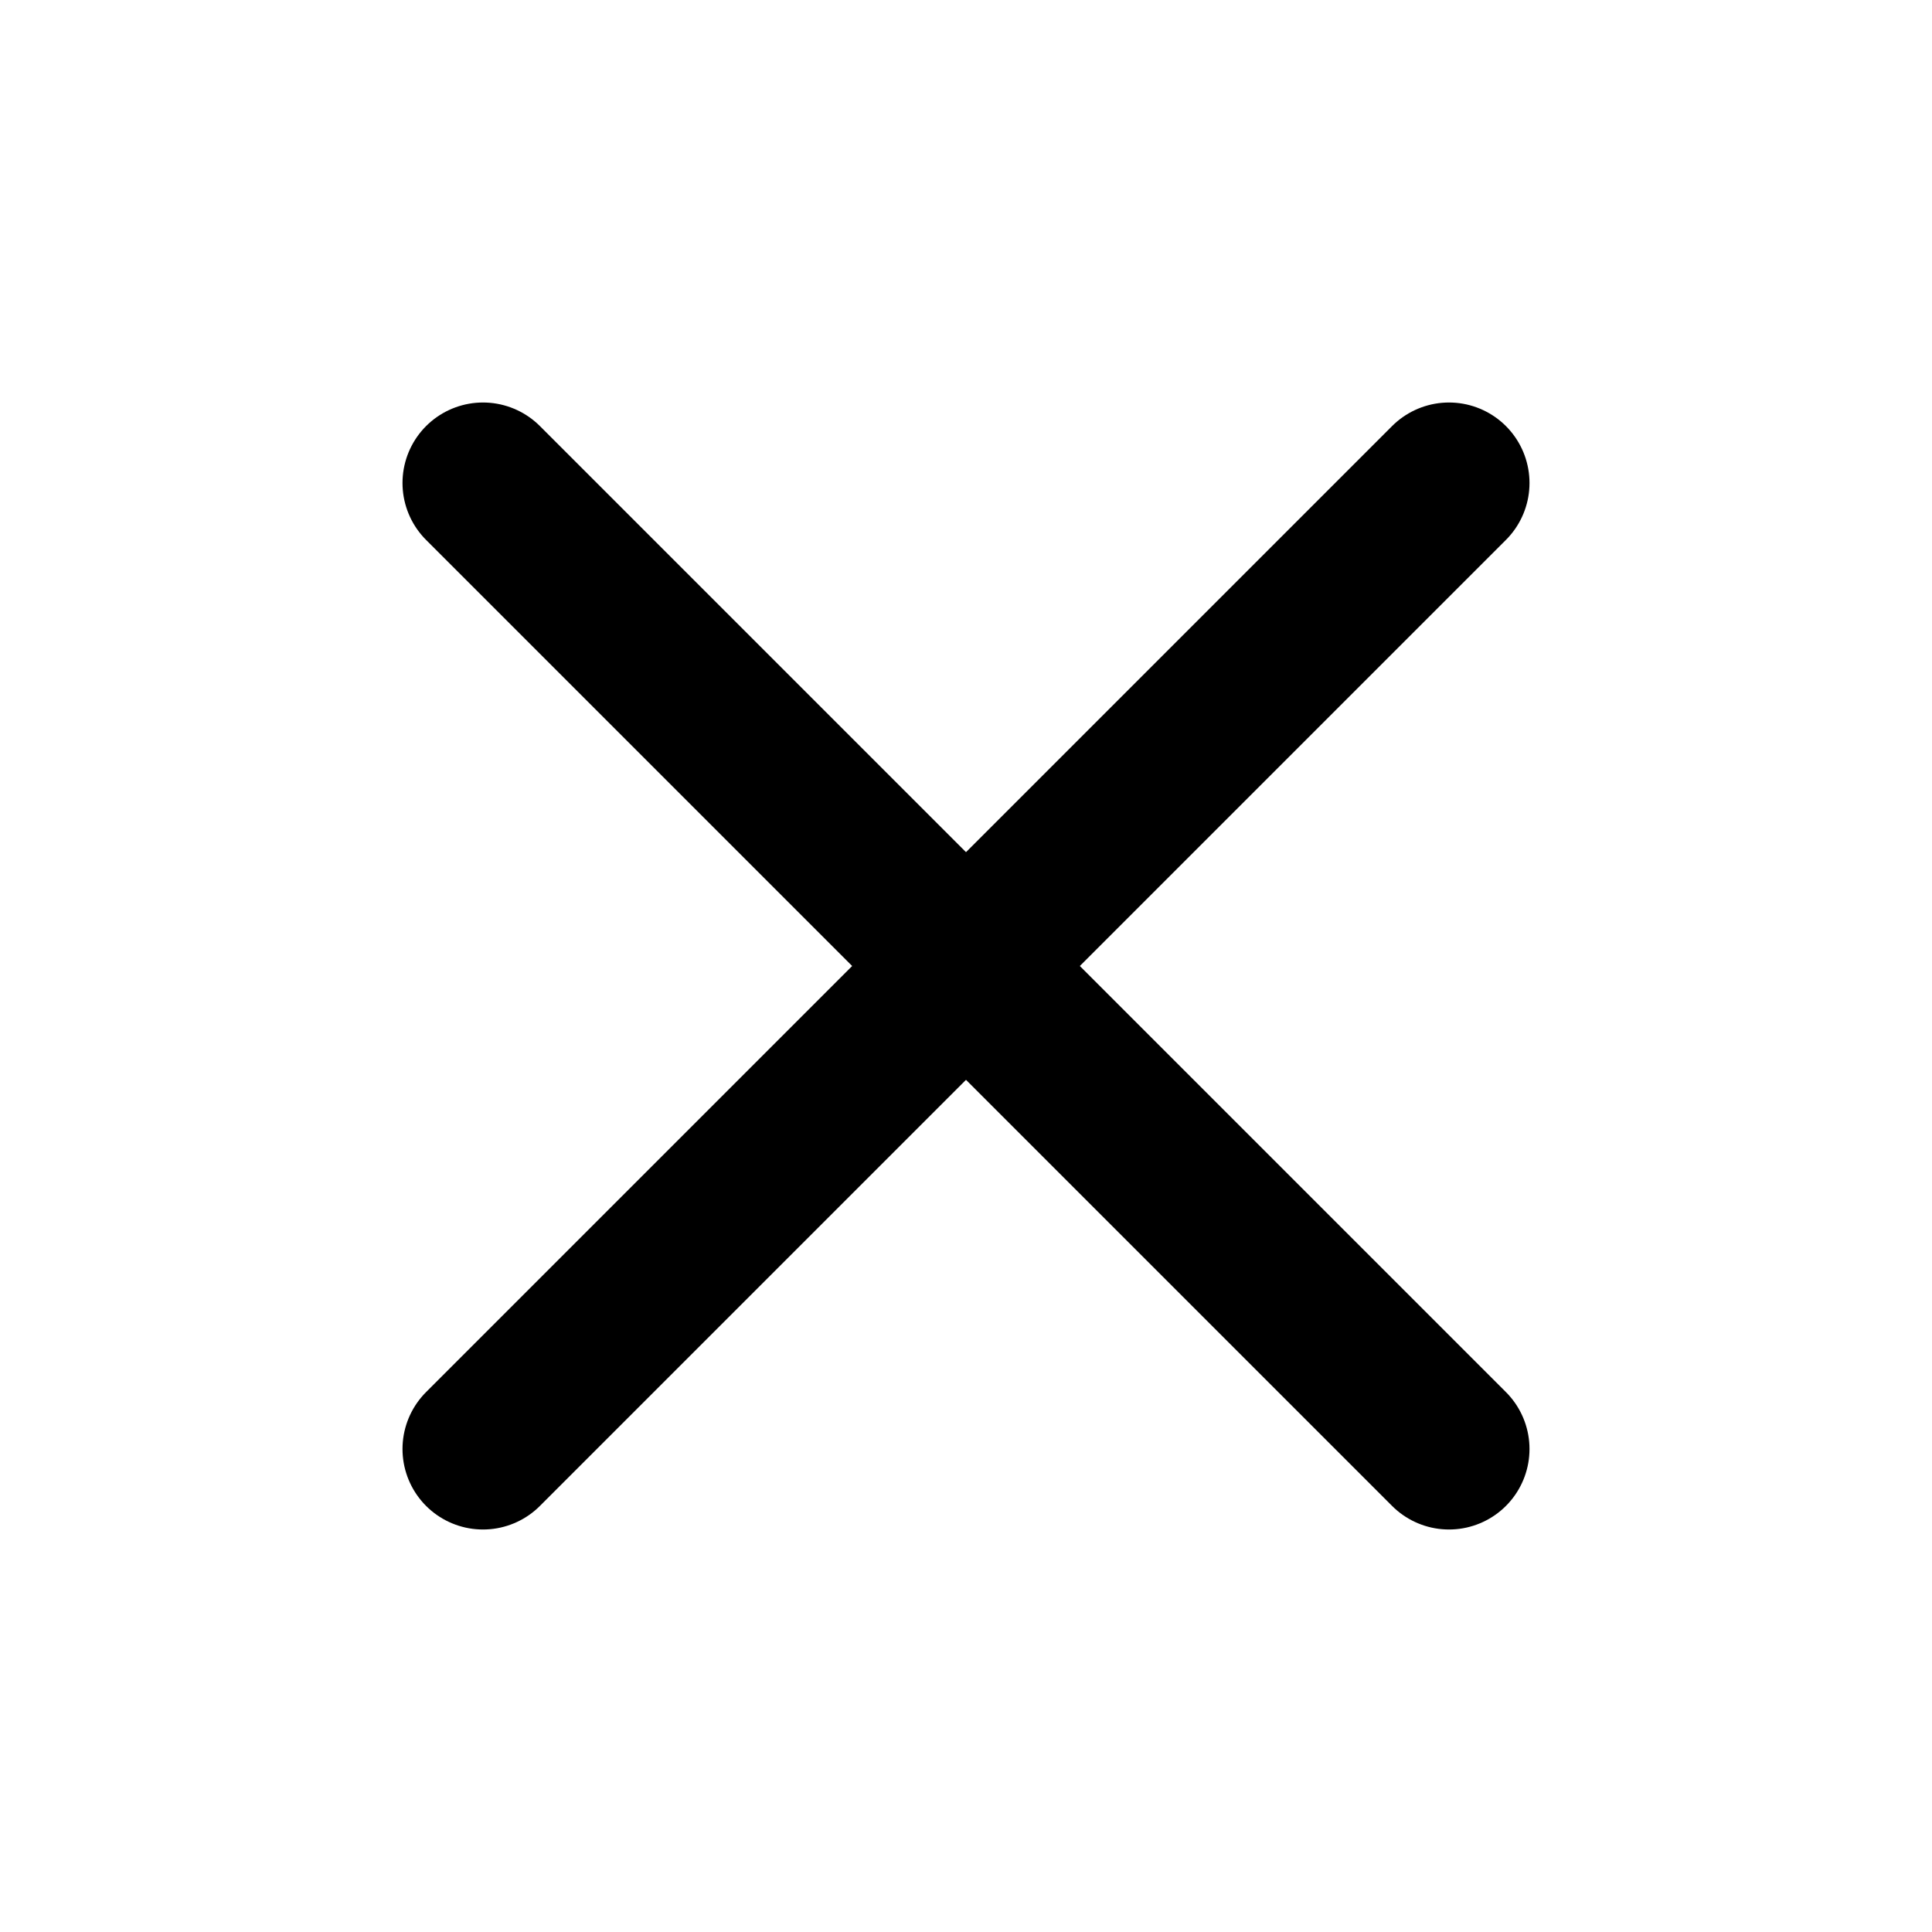
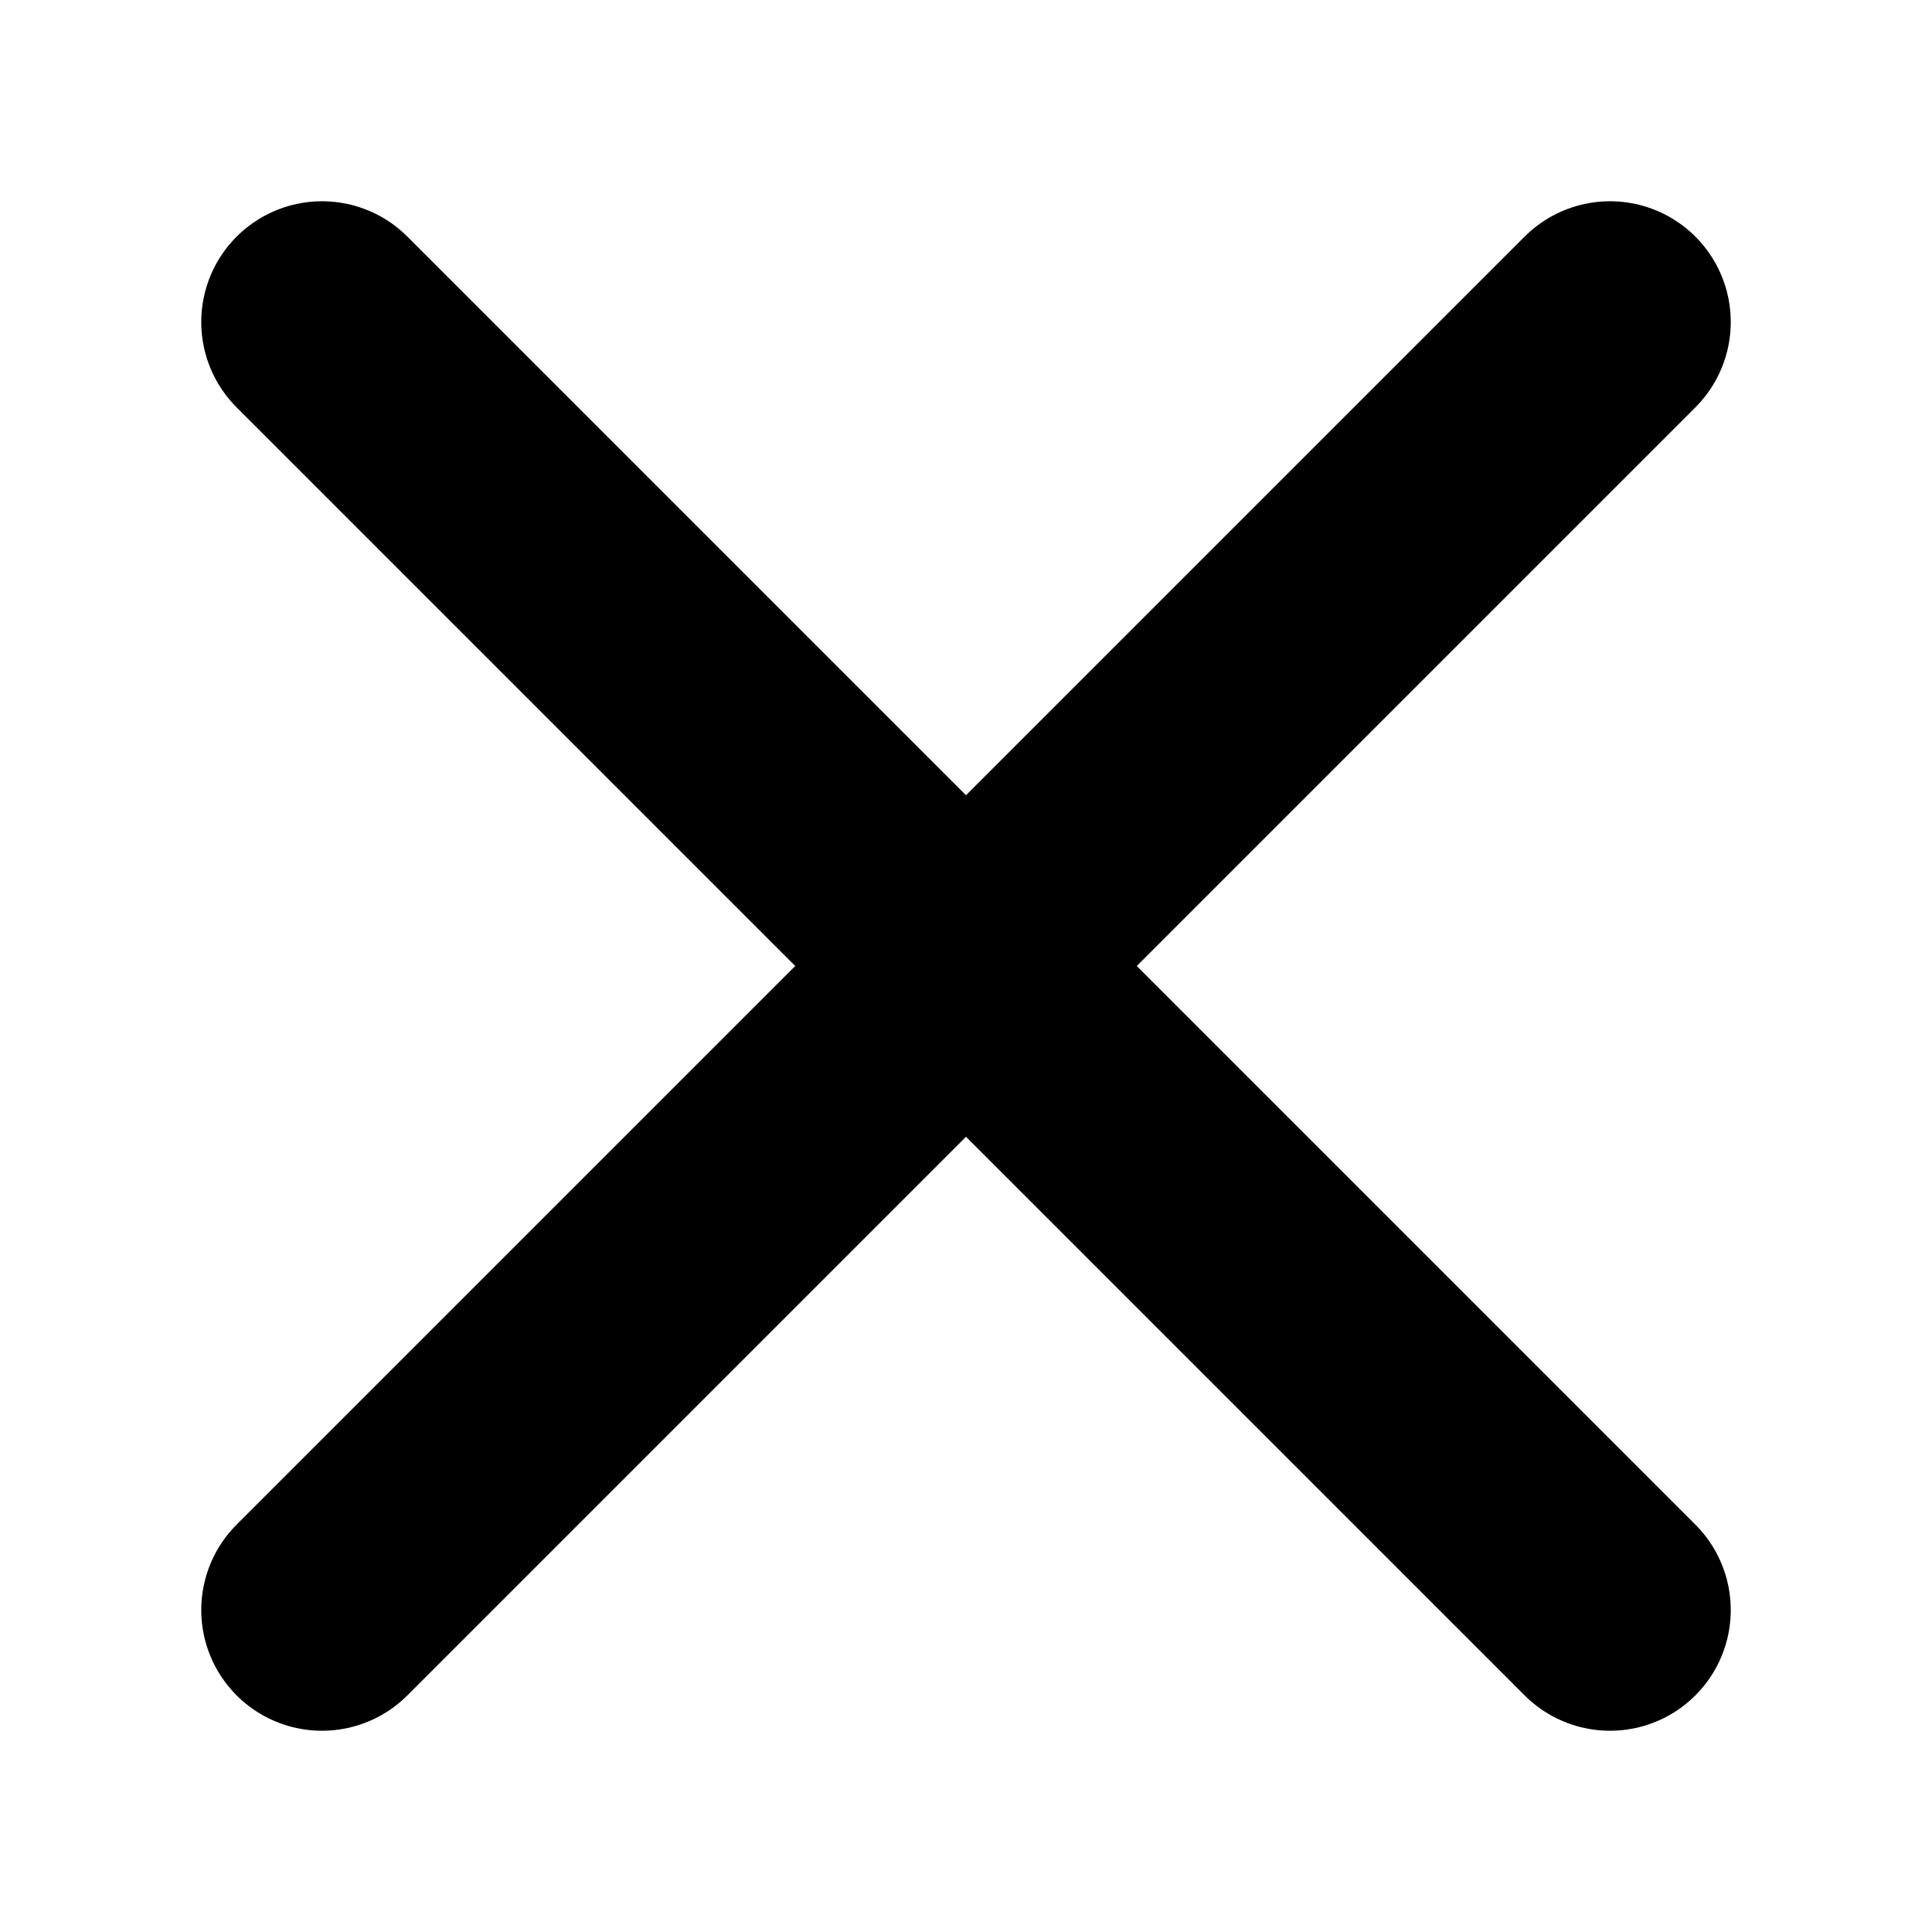
- <svg xmlns="http://www.w3.org/2000/svg" width="24" height="24" viewBox="0 0 24 24" fill="none" stroke="currentColor" stroke-width="2" stroke-linecap="round" stroke-linejoin="round">
-   <line x1="18" y1="6" x2="6" y2="18" />
-   <line x1="6" y1="6" x2="18" y2="18" />
+ <svg xmlns="http://www.w3.org/2000/svg" width="24" height="24" viewBox="0 0 48 48" fill="none">
+   <path d="M8 8L40 40" stroke="currentColor" stroke-width="6" stroke-linecap="round" stroke-linejoin="round" />
+   <path d="M8 40L40 8" stroke="currentColor" stroke-width="6" stroke-linecap="round" stroke-linejoin="round" />
</svg>
